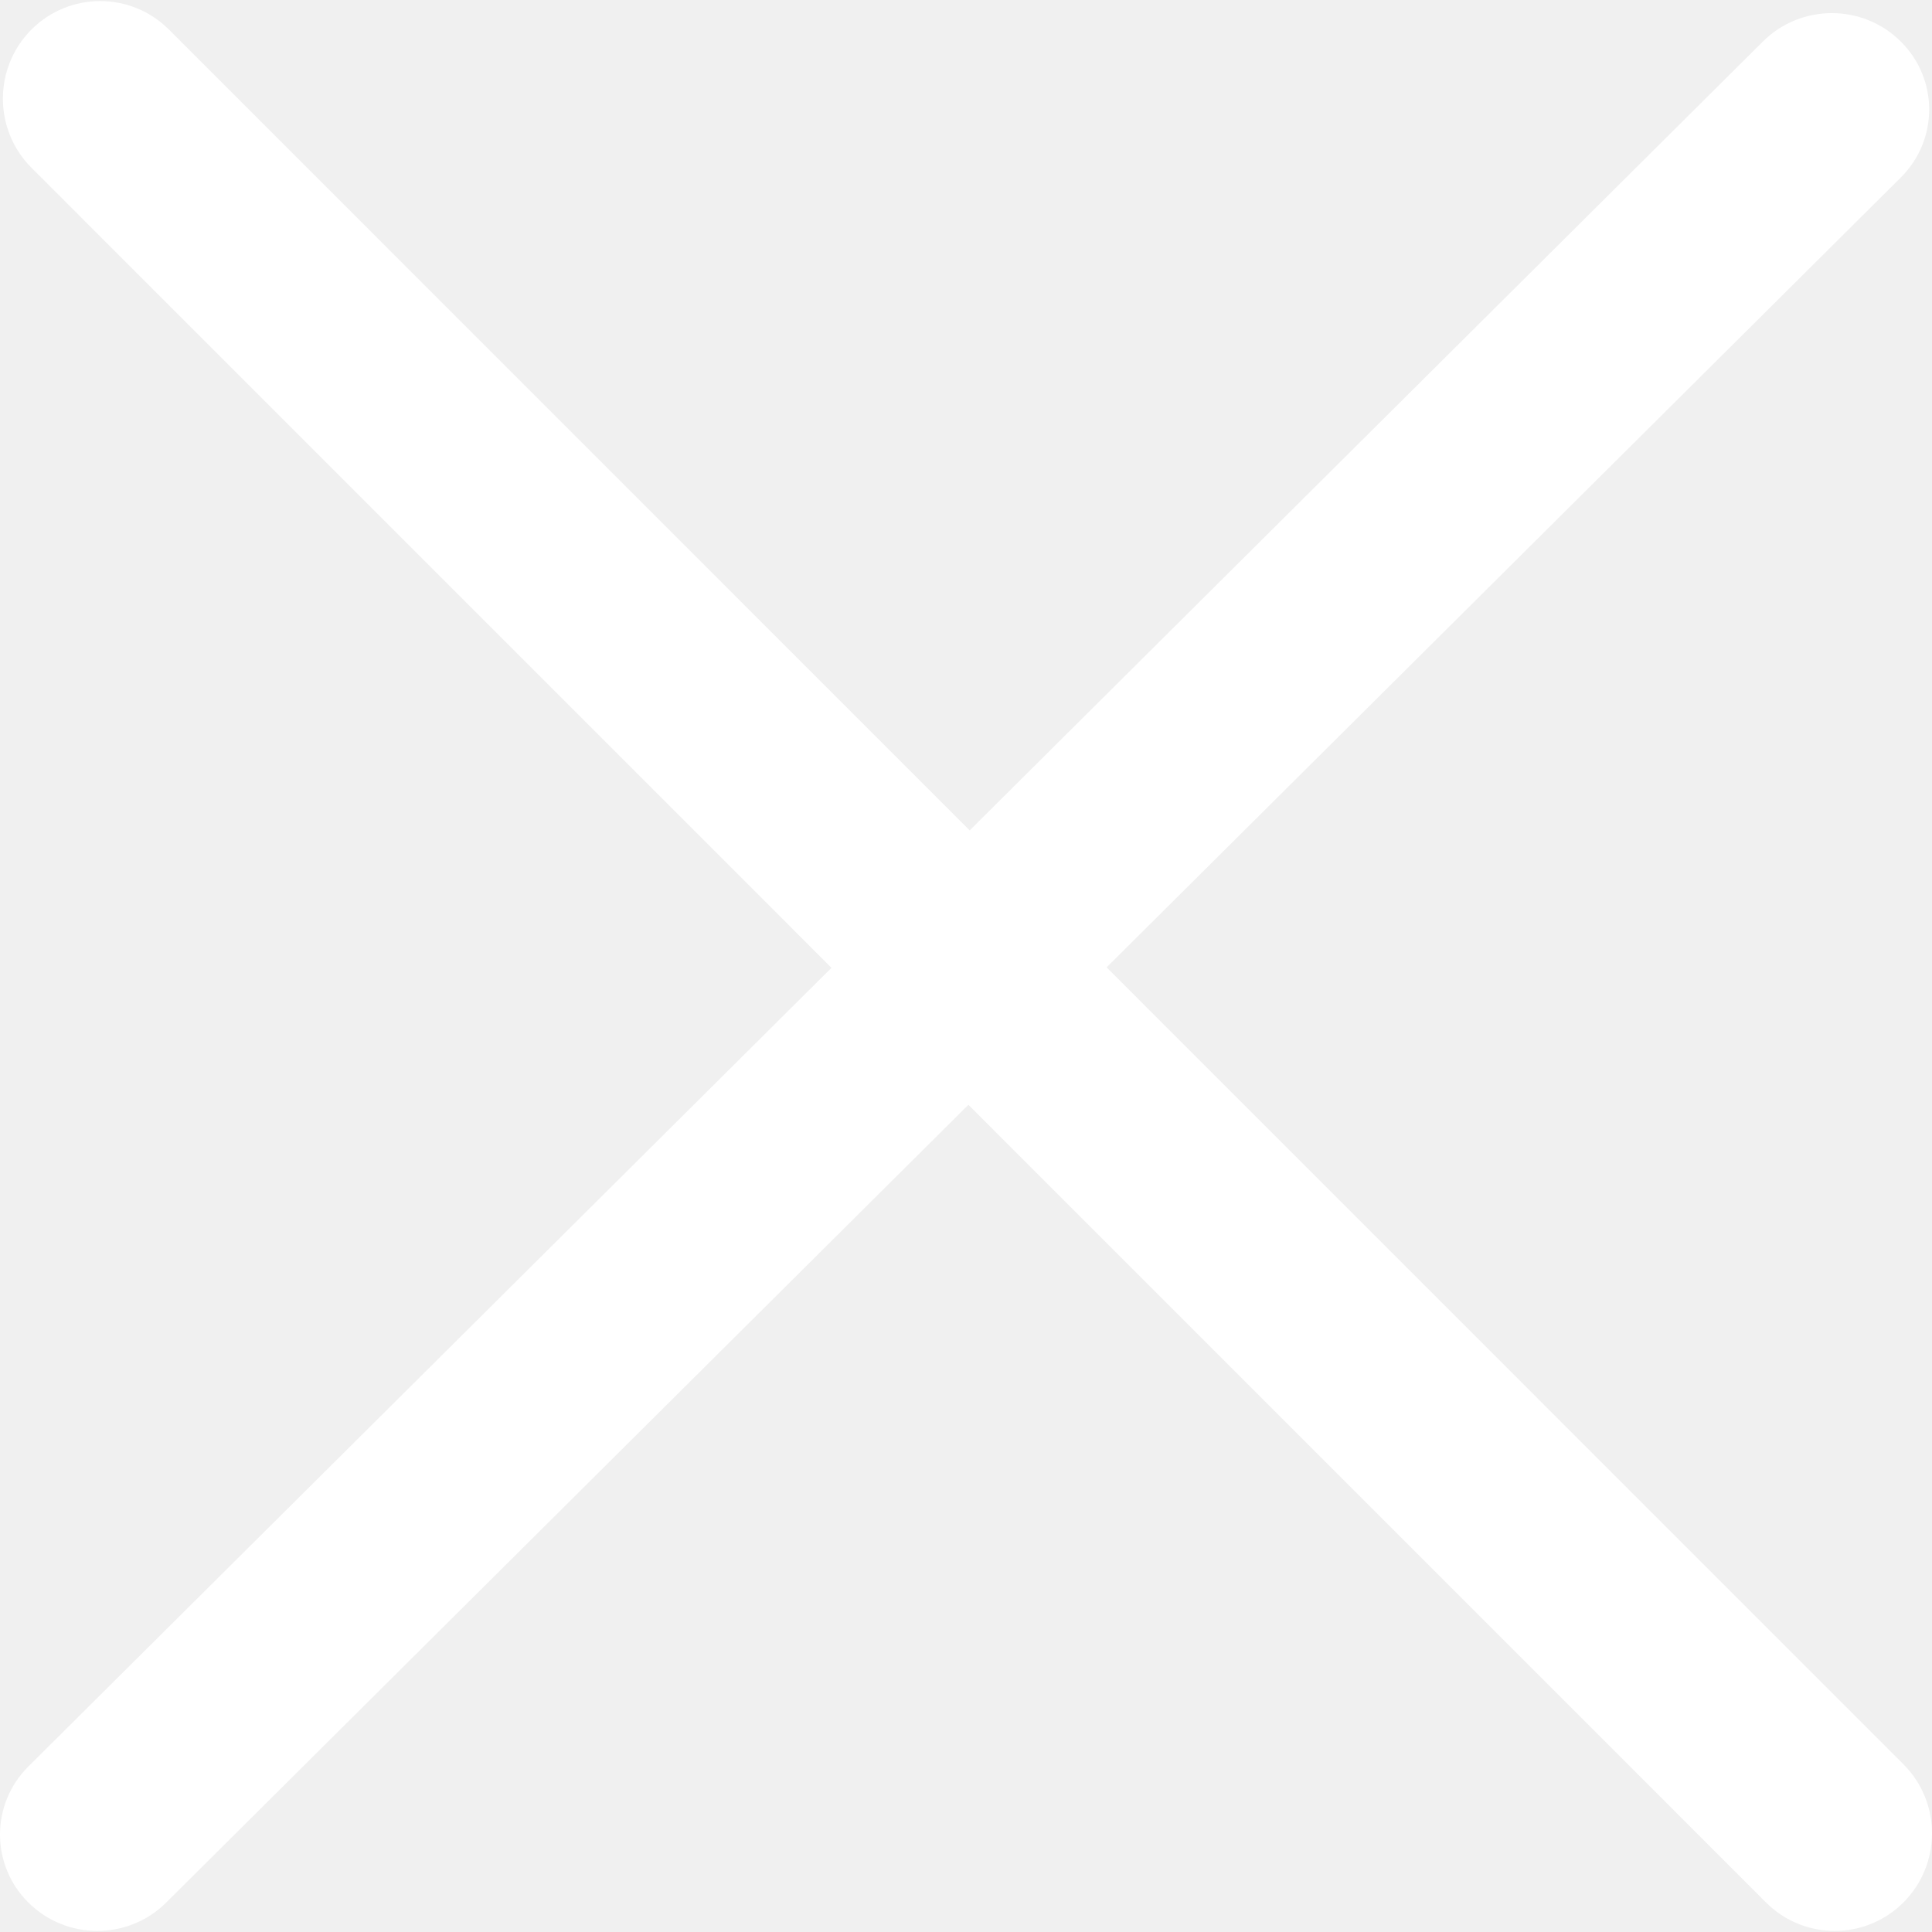
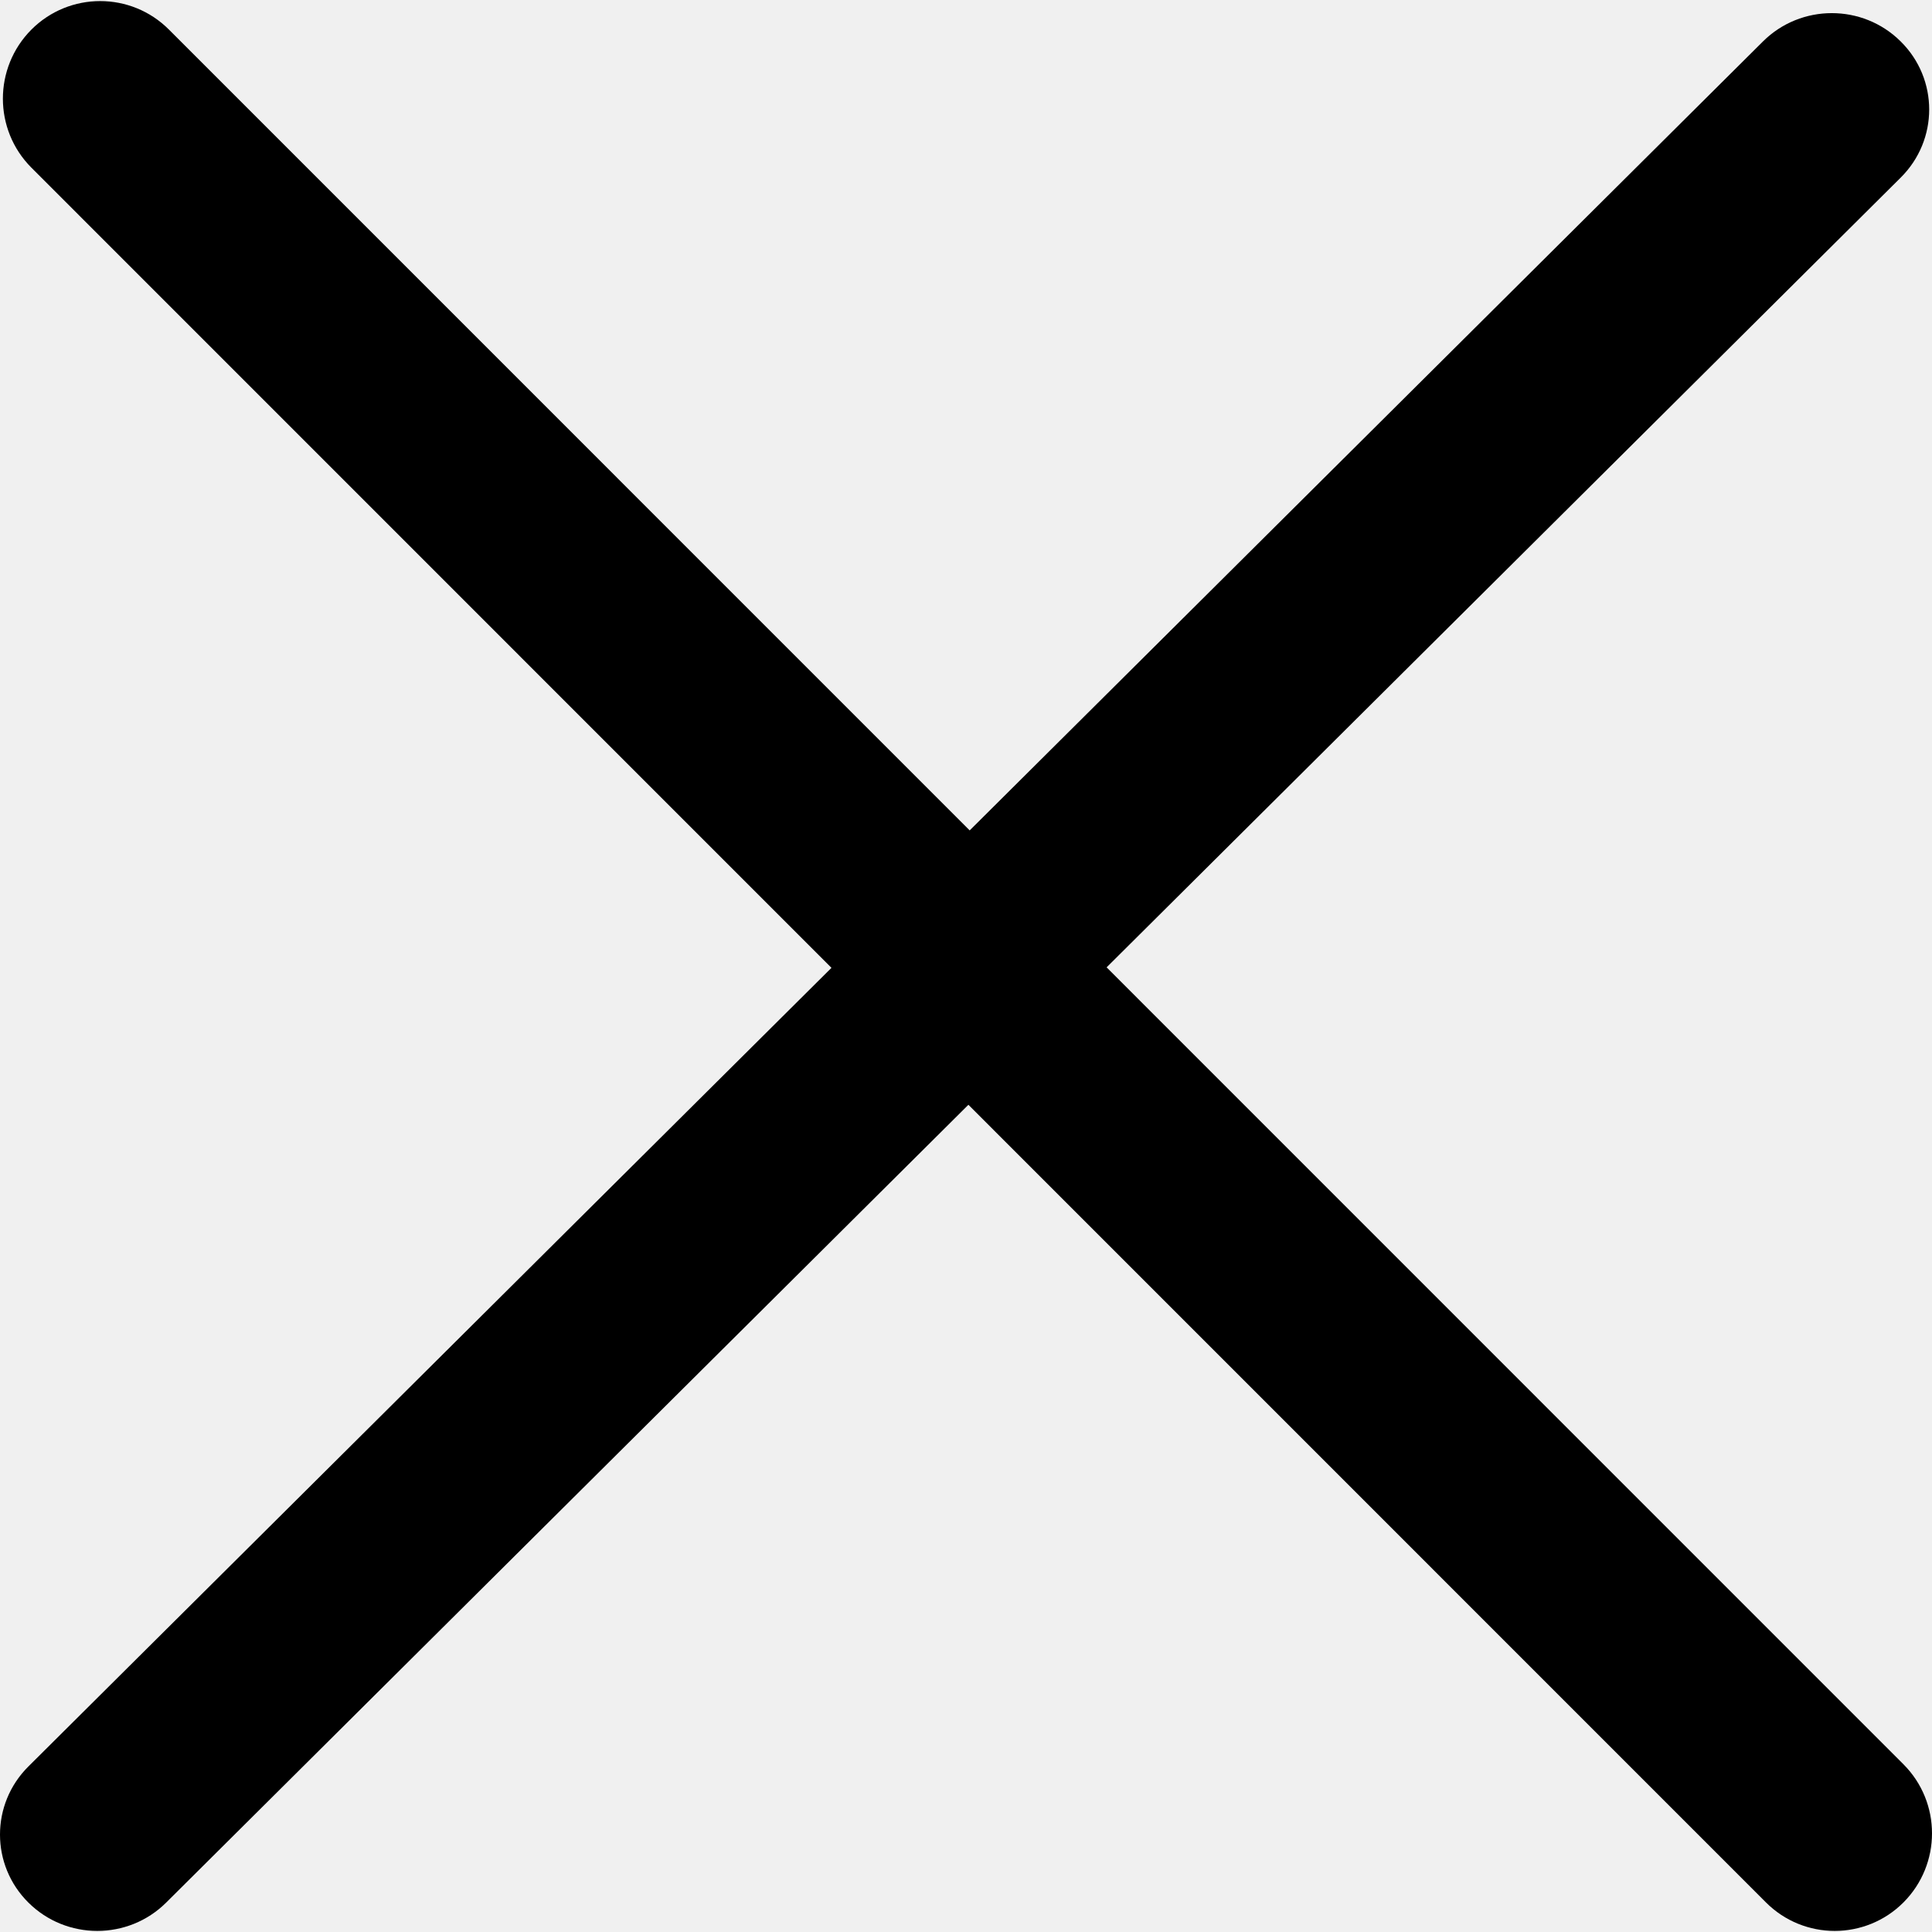
- <svg xmlns="http://www.w3.org/2000/svg" version="1.1" id="Capa_1" x="0px" y="0px" viewBox="0 0 241.171 241.171" style="enable-background:new 0 0 241.171 241.171;" xml:space="preserve" fill="#fff">
+ <svg xmlns="http://www.w3.org/2000/svg" version="1.1" id="Capa_1" x="0px" y="0px" viewBox="0 0 241.171 241.171" style="enable-background:new 0 0 241.171 241.171;" xml:space="preserve">
  <g>
    <path id="Close" d="M138.138,120.754l99.118-98.576c4.752-4.704,4.752-12.319,0-17.011c-4.74-4.704-12.439-4.704-17.179,0   l-99.033,98.492L21.095,3.699c-4.74-4.752-12.439-4.752-17.179,0c-4.74,4.764-4.74,12.475,0,17.227l99.876,99.888L3.555,220.497   c-4.74,4.704-4.74,12.319,0,17.011c4.74,4.704,12.439,4.704,17.179,0l100.152-99.599l99.551,99.563   c4.74,4.752,12.439,4.752,17.179,0c4.74-4.764,4.74-12.475,0-17.227L138.138,120.754z" />
    <g>
	</g>
    <g>
	</g>
    <g>
	</g>
    <g>
	</g>
    <g>
	</g>
    <g>
	</g>
  </g>
  <g>
</g>
  <g>
</g>
  <g>
</g>
  <g>
</g>
  <g>
</g>
  <g>
</g>
  <g>
</g>
  <g>
</g>
  <g>
</g>
  <g>
</g>
  <g>
</g>
  <g>
</g>
  <g>
</g>
  <g>
</g>
  <g>
</g>
</svg>
